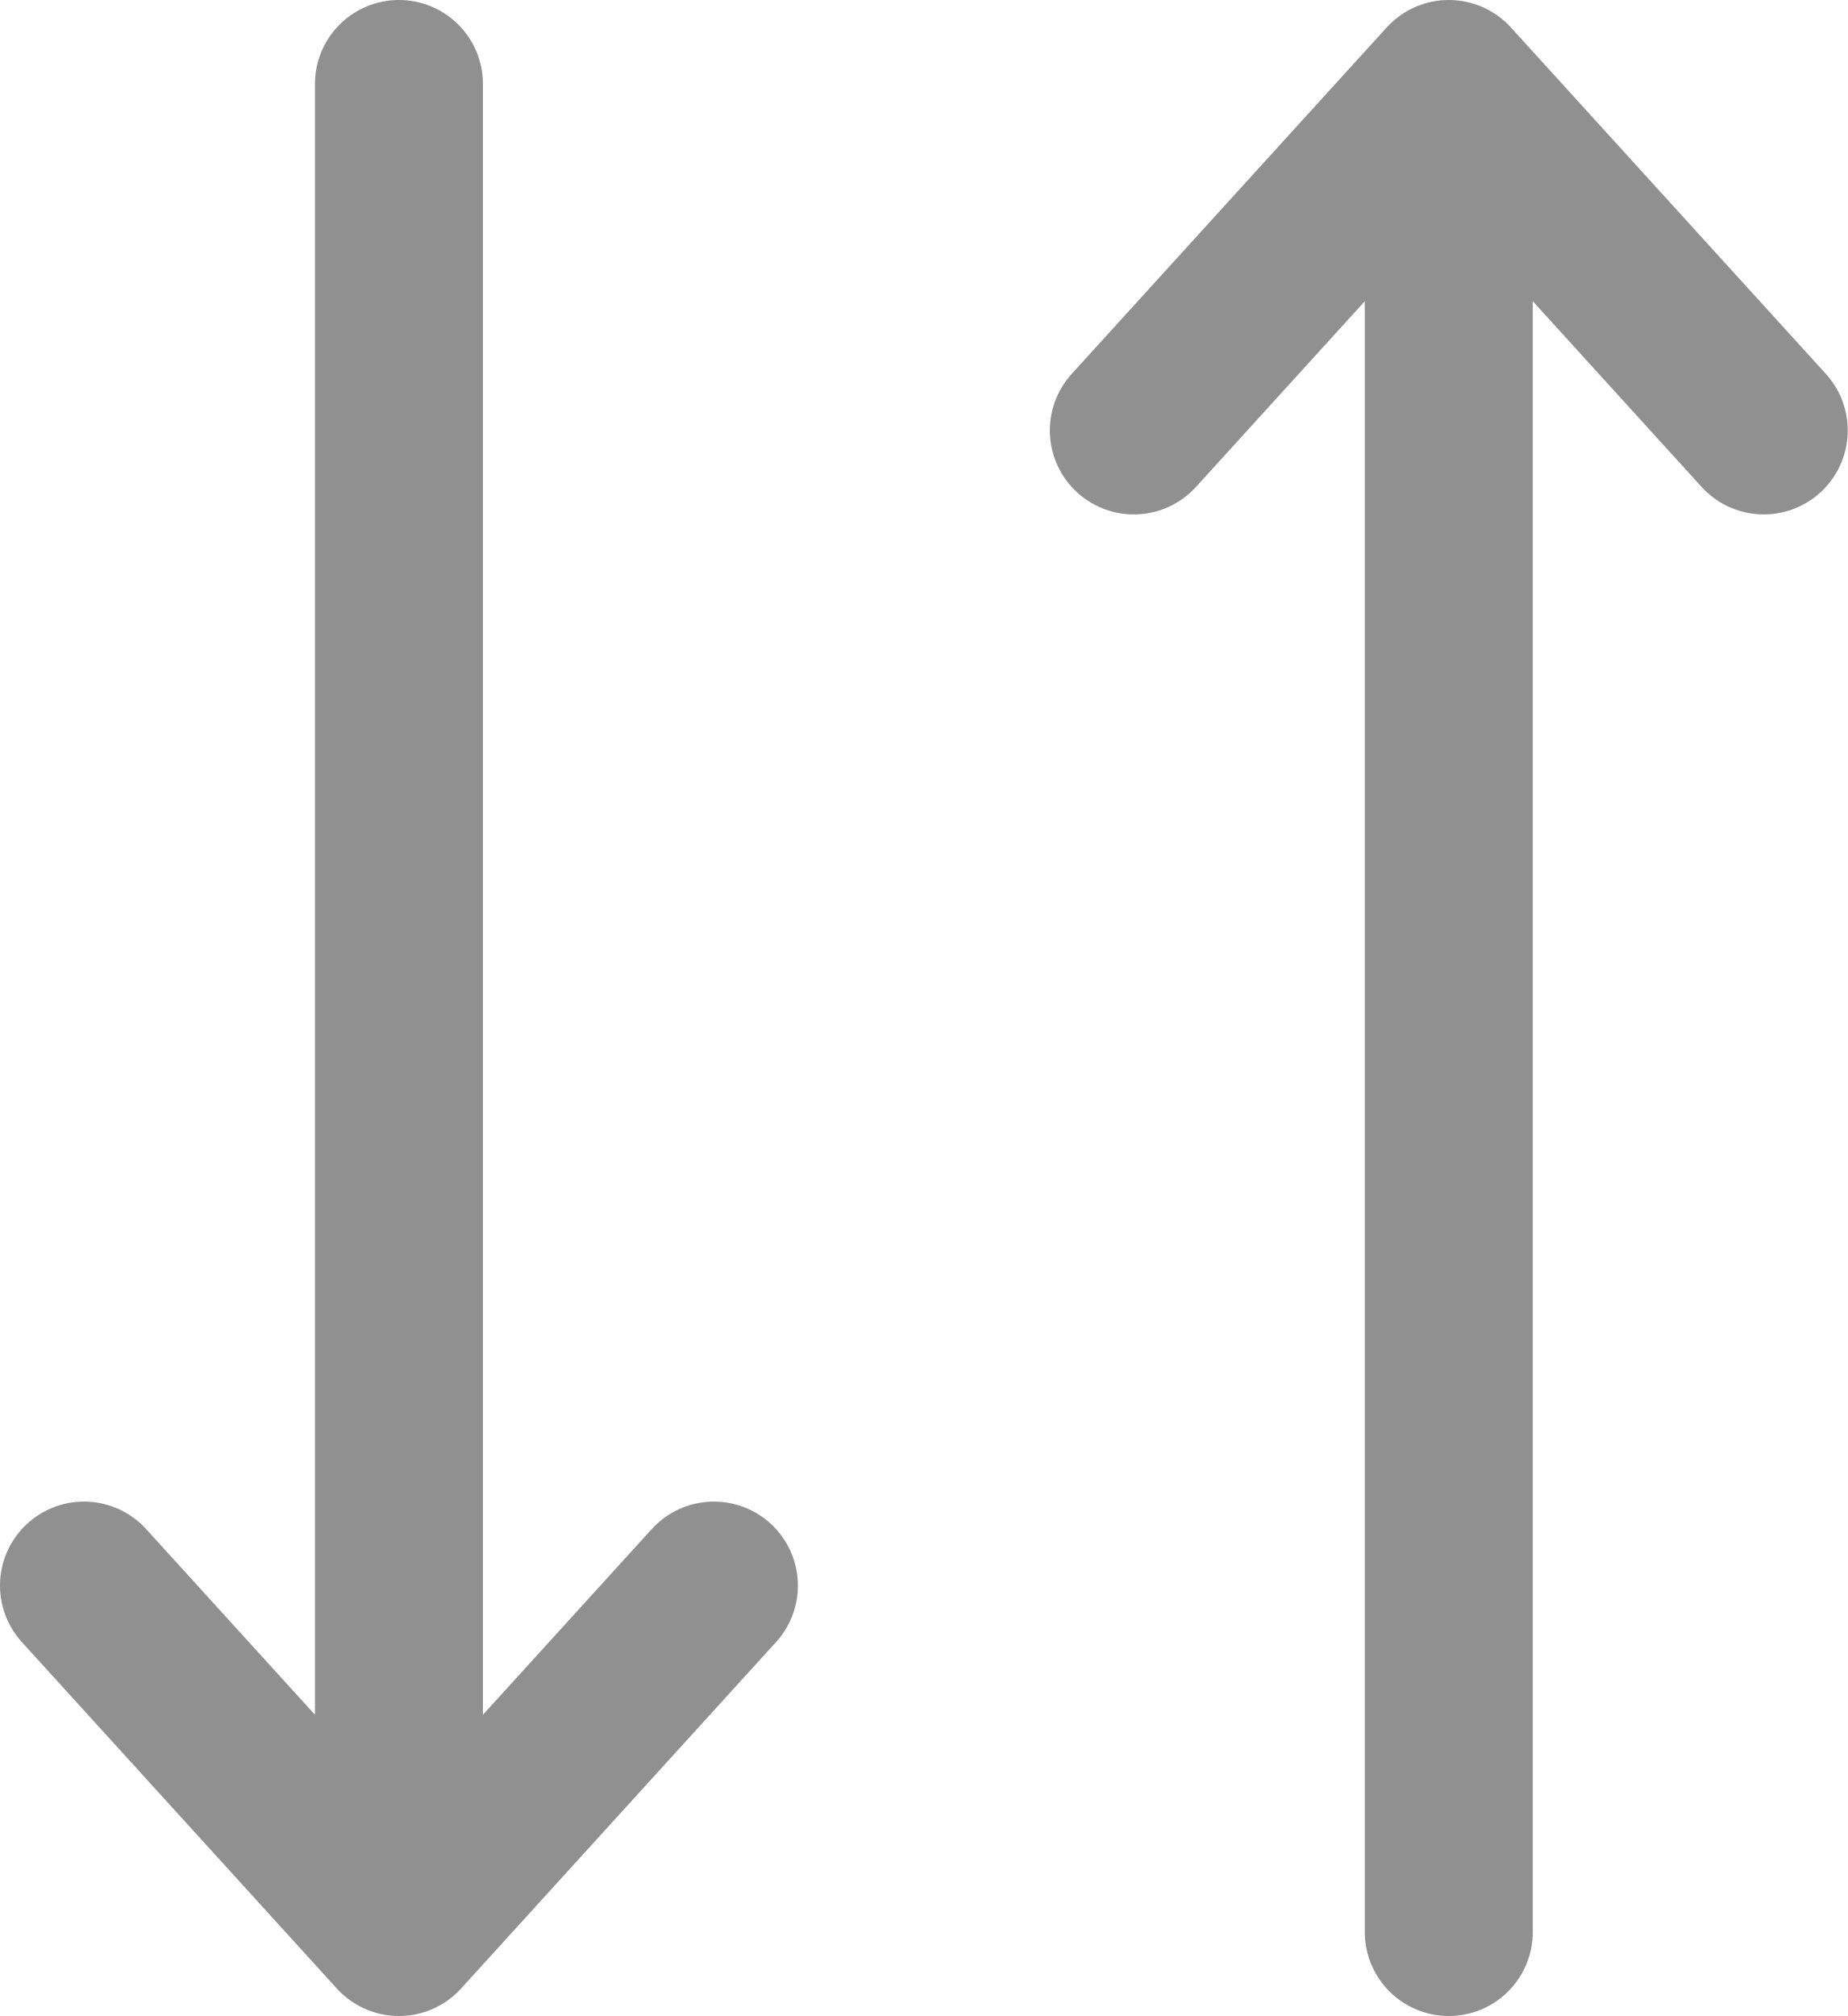
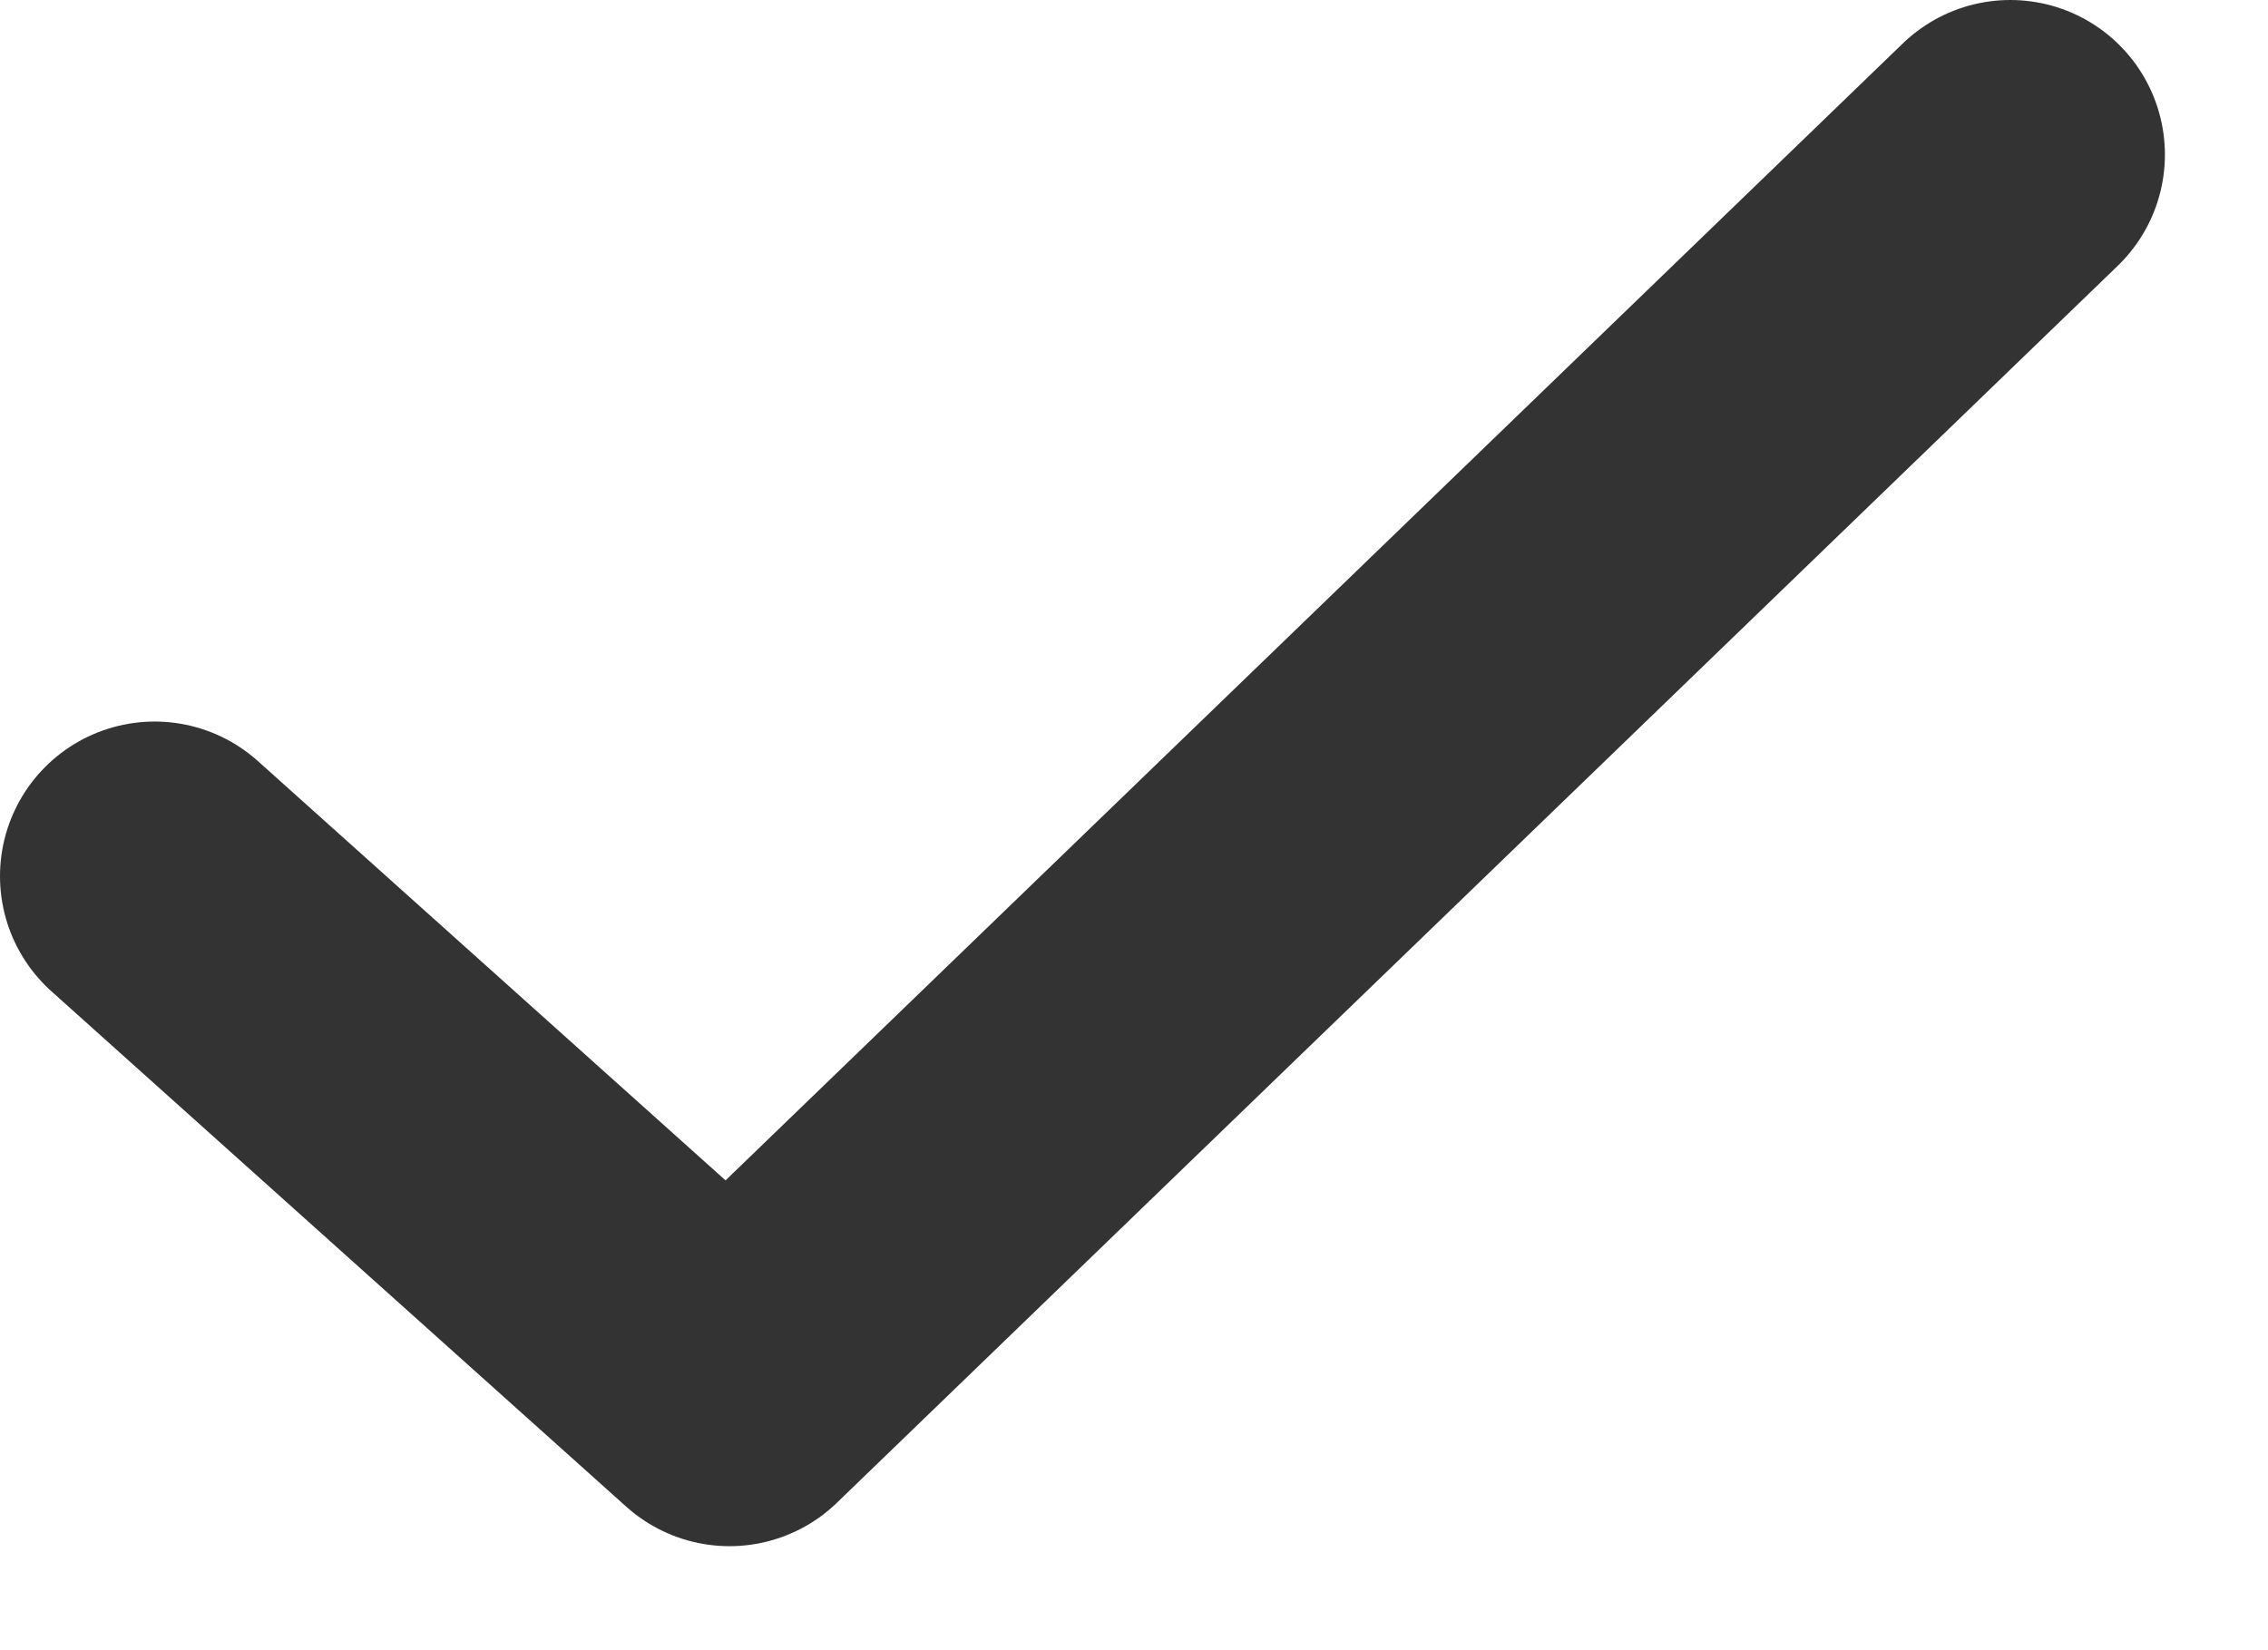
- <svg xmlns="http://www.w3.org/2000/svg" width="11" height="12" viewBox="0 0 11 12" fill="none">
-   <path d="M10.5 2.562L8.625 0.5L6.75 2.562M8.625 0.5L8.625 11.5M0.5 9.438L2.375 11.5L4.25 9.438M2.375 11.5L2.375 0.5" stroke="#909090" stroke-linecap="round" stroke-linejoin="round" />
+ <svg xmlns="http://www.w3.org/2000/svg" width="11" height="8" viewBox="0 0 11 8" fill="none">
+   <path d="M9.75 0.75L3.538 6.75L0.75 4.25" stroke="#333333" stroke-width="1.5" stroke-linecap="round" stroke-linejoin="round" />
</svg>
